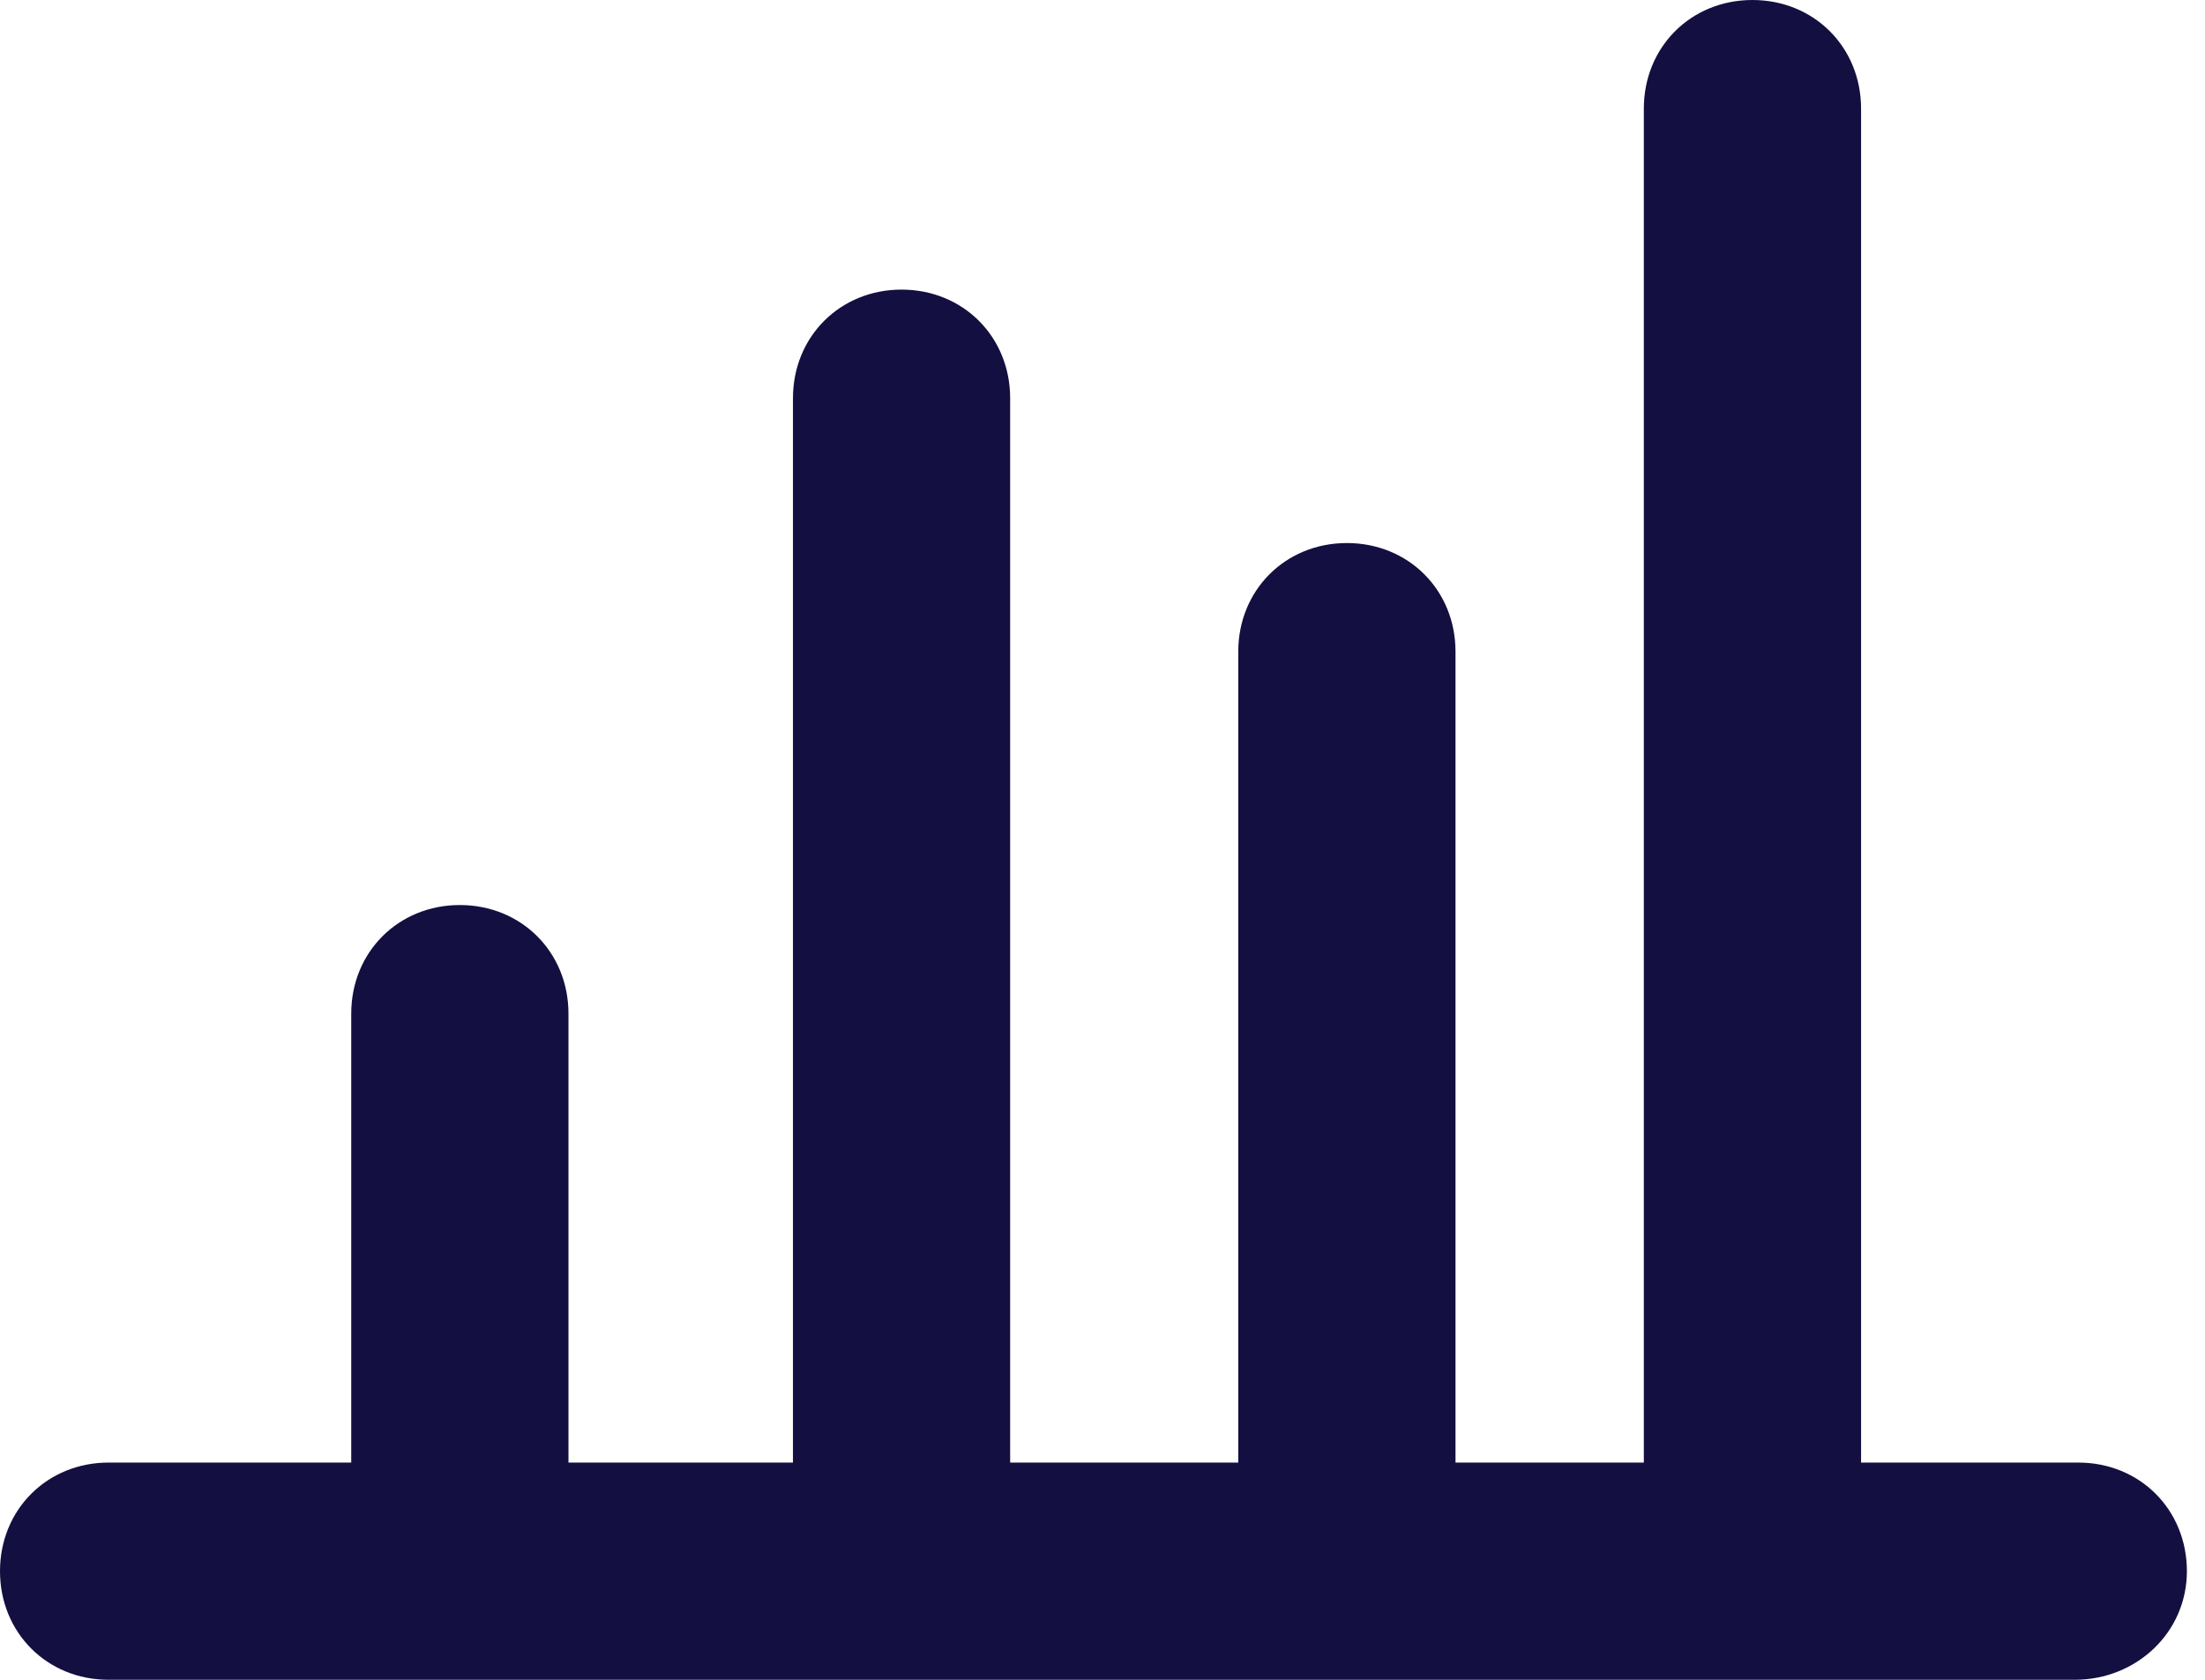
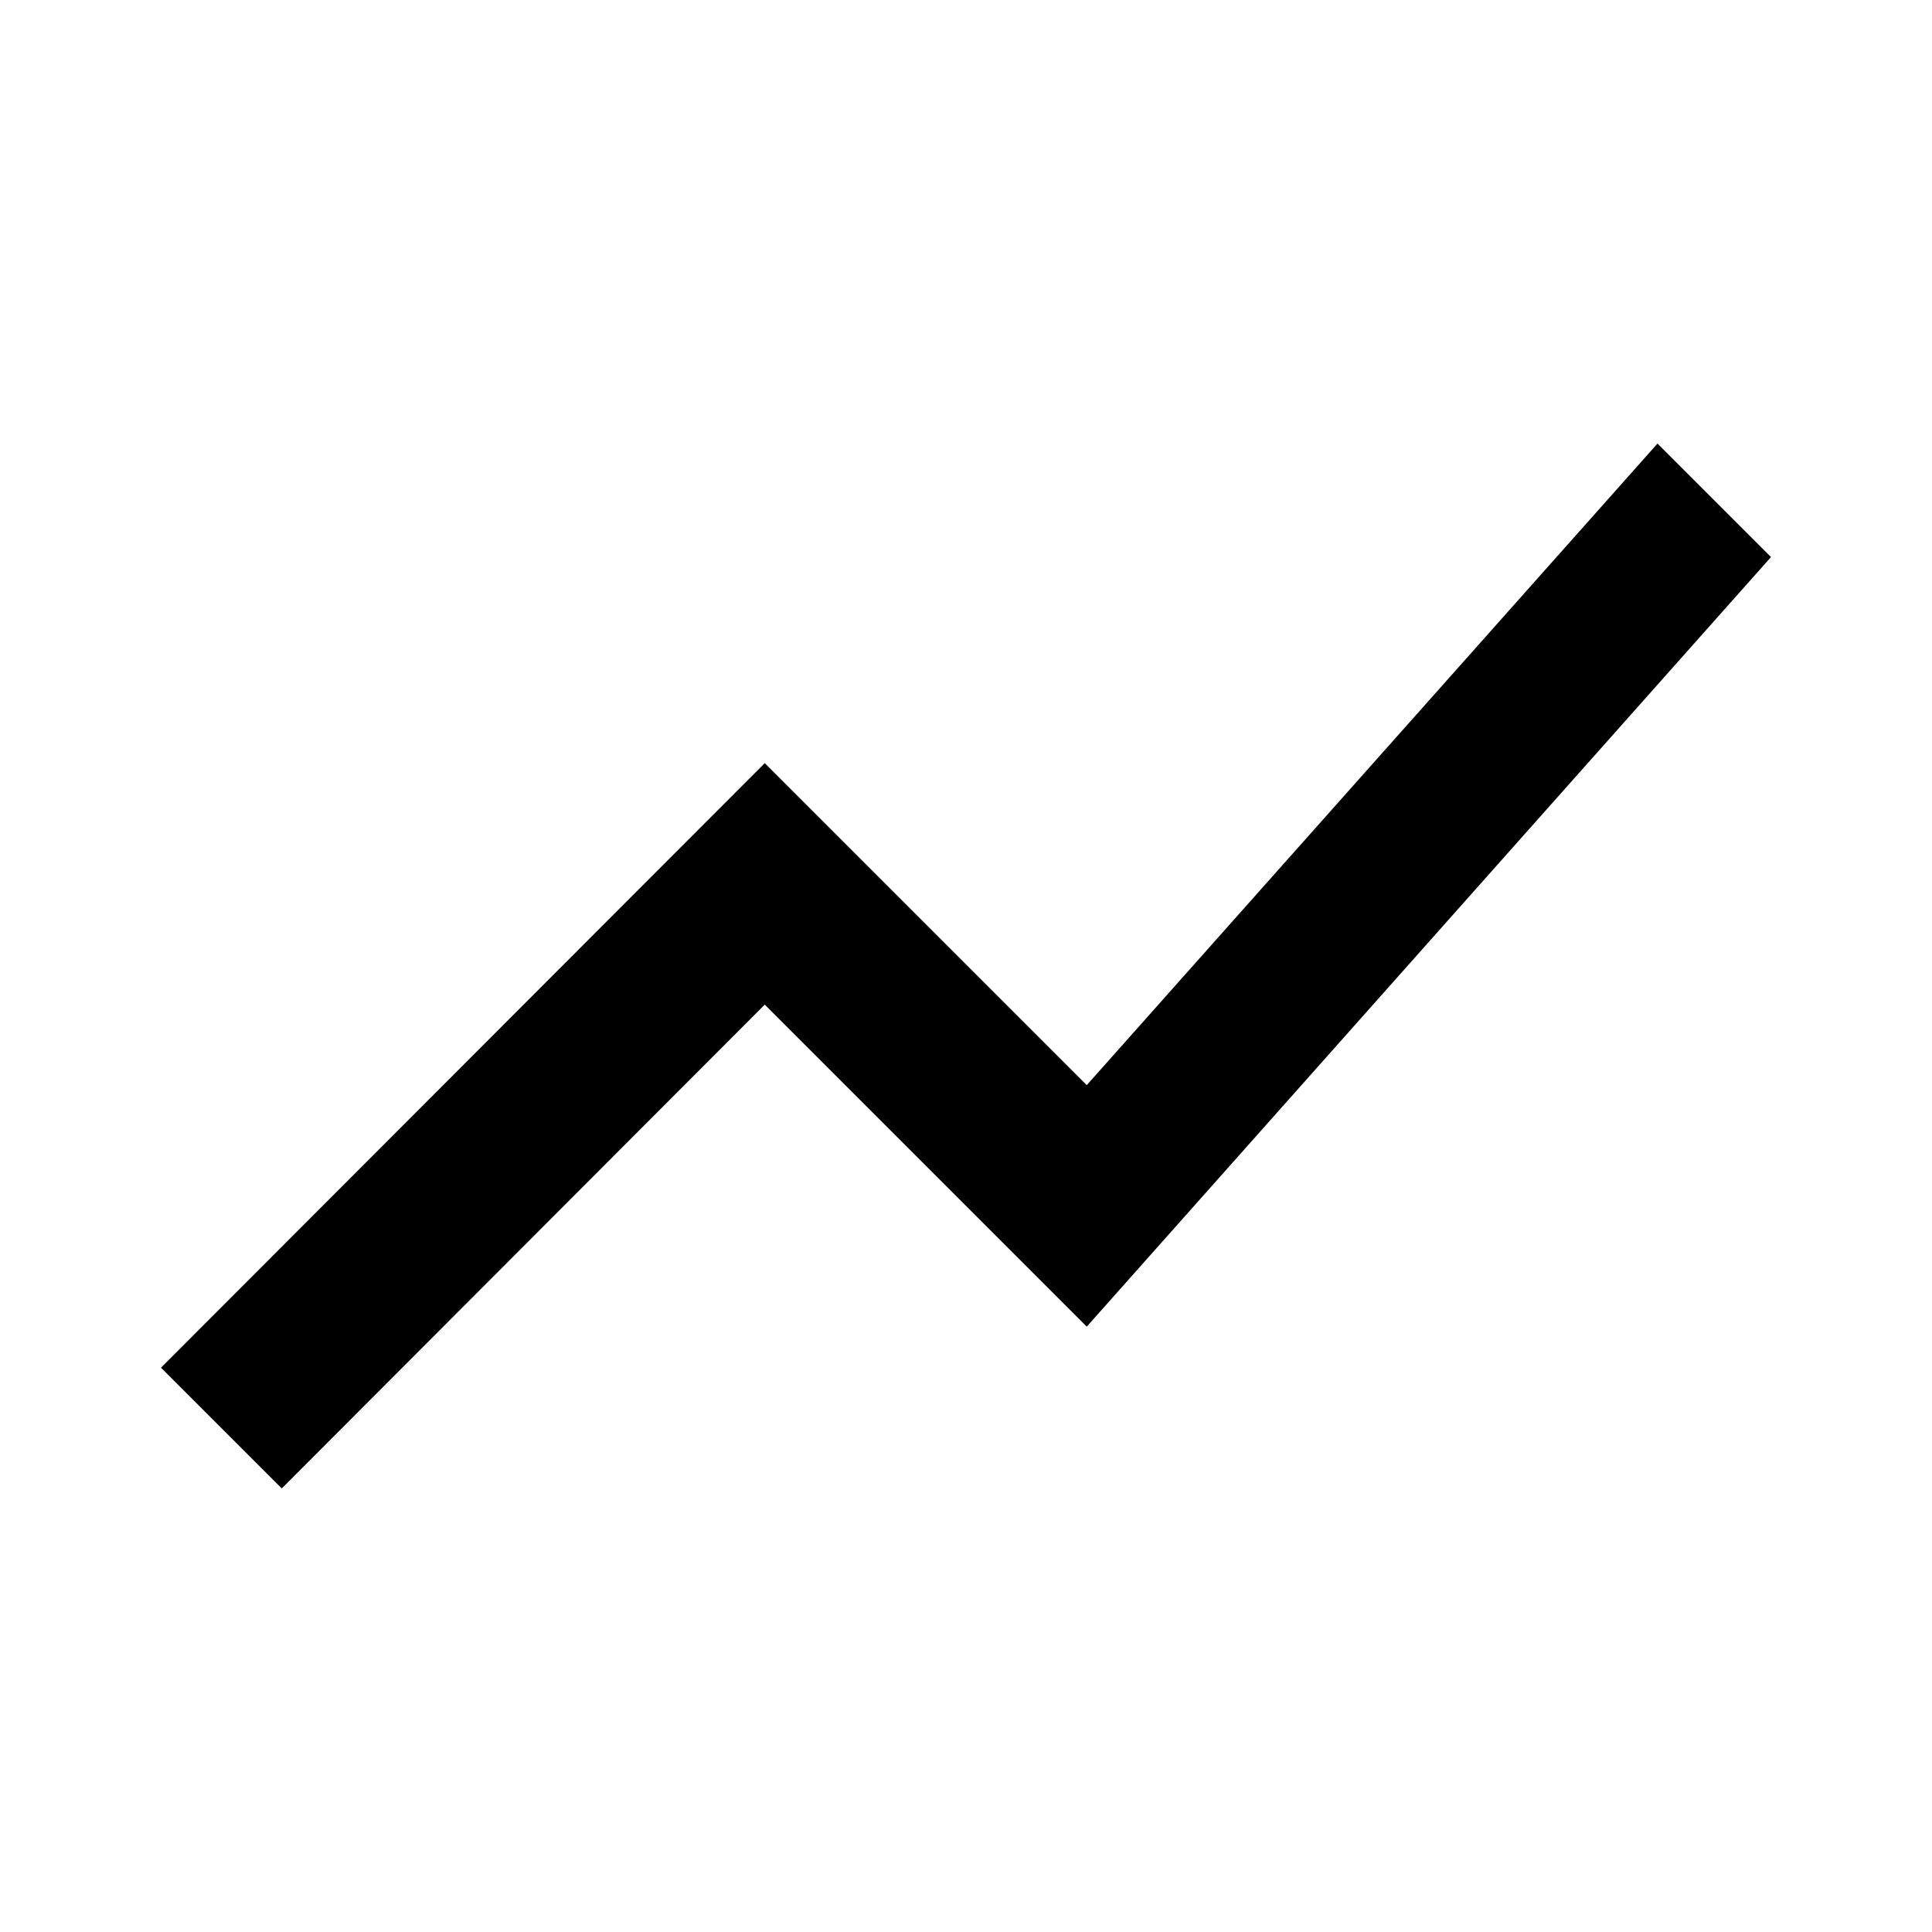
- <svg xmlns="http://www.w3.org/2000/svg" width="42" height="32" viewBox="0 0 42 32" fill="none">
-   <path d="M39.517 32H2.069C0.897 32 0 31.103 0 29.931C0 28.759 0.897 27.862 2.069 27.862H39.586C40.759 27.862 41.655 28.759 41.655 29.931C41.655 31.103 40.69 32 39.517 32Z" fill="#130F40" />
-   <path d="M8.759 29.931C7.586 29.931 6.69 29.035 6.69 27.862V19.31C6.69 18.138 7.586 17.241 8.759 17.241C9.931 17.241 10.828 18.138 10.828 19.31V27.862C10.828 28.965 9.931 29.931 8.759 29.931Z" fill="#130F40" />
-   <path d="M17.172 29.931C16 29.931 15.104 29.035 15.104 27.862V7.586C15.104 6.414 16 5.517 17.172 5.517C18.345 5.517 19.241 6.414 19.241 7.586V27.862C19.241 28.965 18.276 29.931 17.172 29.931Z" fill="#130F40" />
-   <path d="M25.655 29.931C24.483 29.931 23.586 29.035 23.586 27.862V12.414C23.586 11.241 24.483 10.345 25.655 10.345C26.828 10.345 27.724 11.241 27.724 12.414V27.862C27.724 28.965 26.828 29.931 25.655 29.931Z" fill="#130F40" />
-   <path d="M33.38 29.931C32.207 29.931 31.311 29.035 31.311 27.862V2.069C31.311 0.897 32.207 0 33.38 0C34.552 0 35.449 0.897 35.449 2.069V27.862C35.449 28.965 34.483 29.931 33.38 29.931Z" fill="#130F40" />
+ <svg xmlns="http://www.w3.org/2000/svg" height="24" viewBox="0 0 24 24" width="24">
+   <path d="M0 0h24v24H0V0z" fill="none" />
+   <path d="M3.5 18.49l6-6.01 4 4L22 6.92l-1.41-1.41-7.09 7.97-4-4L2 16.99l1.5 1.5z" />
</svg>
